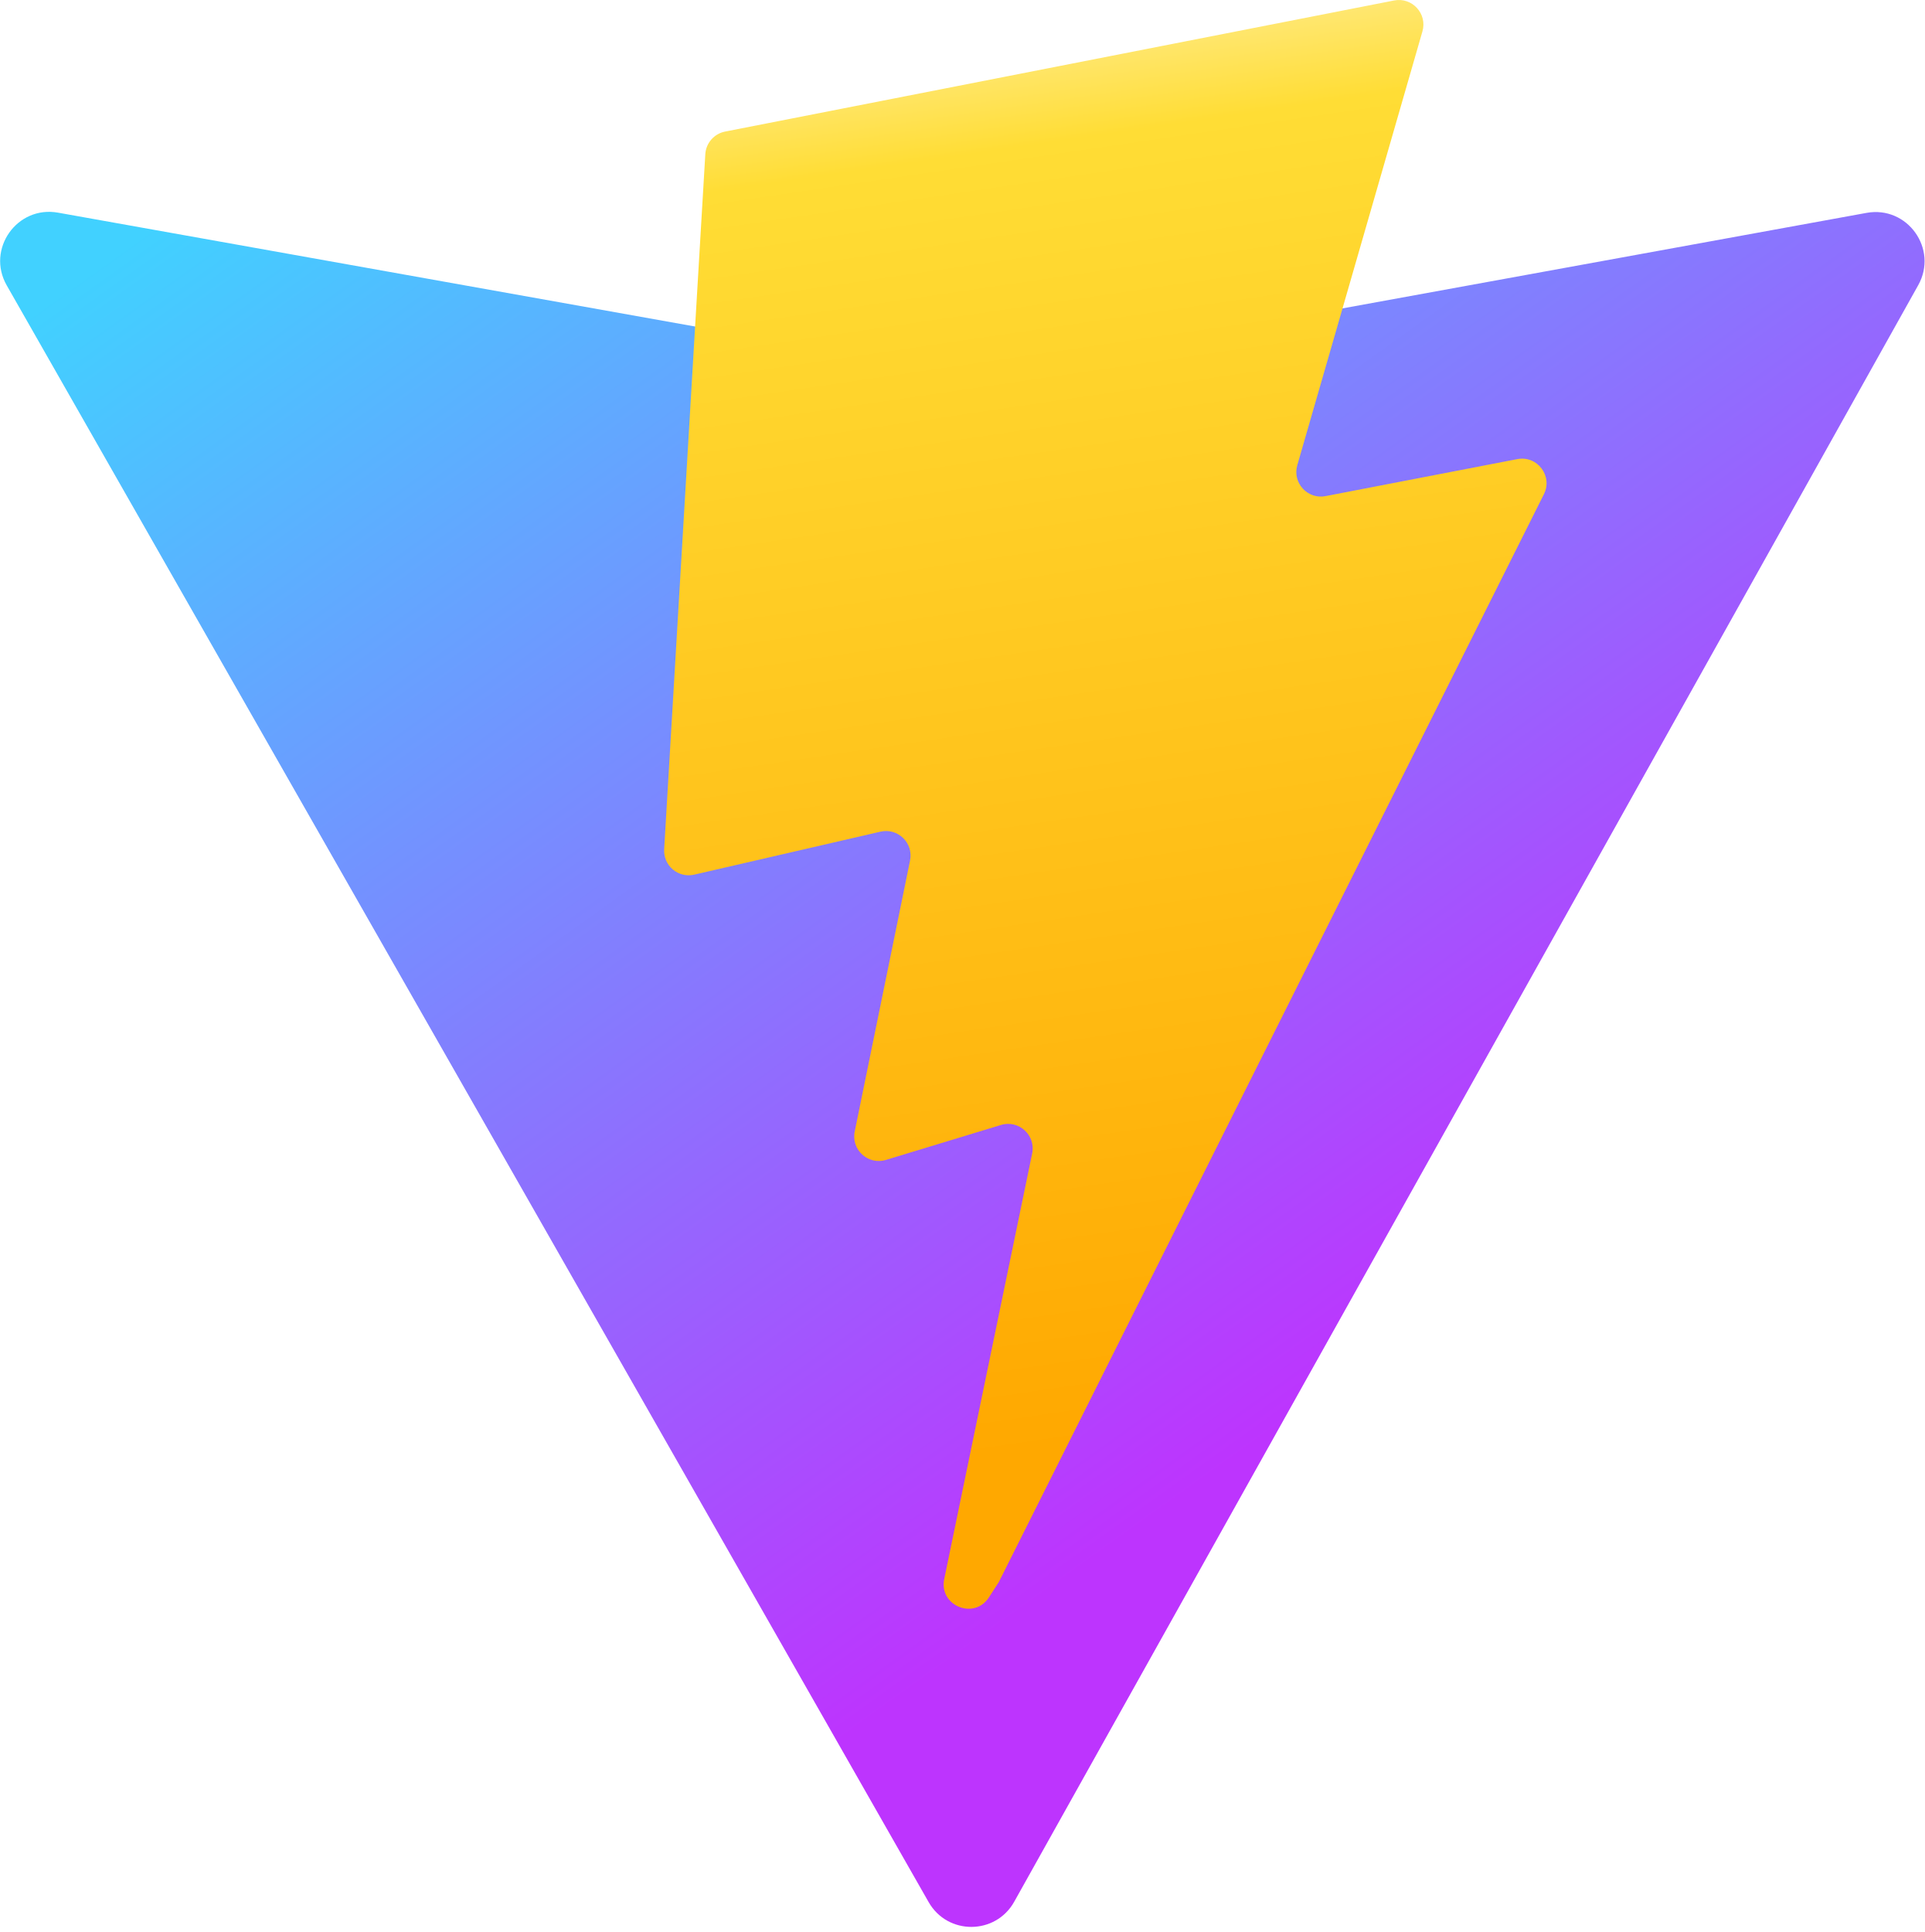
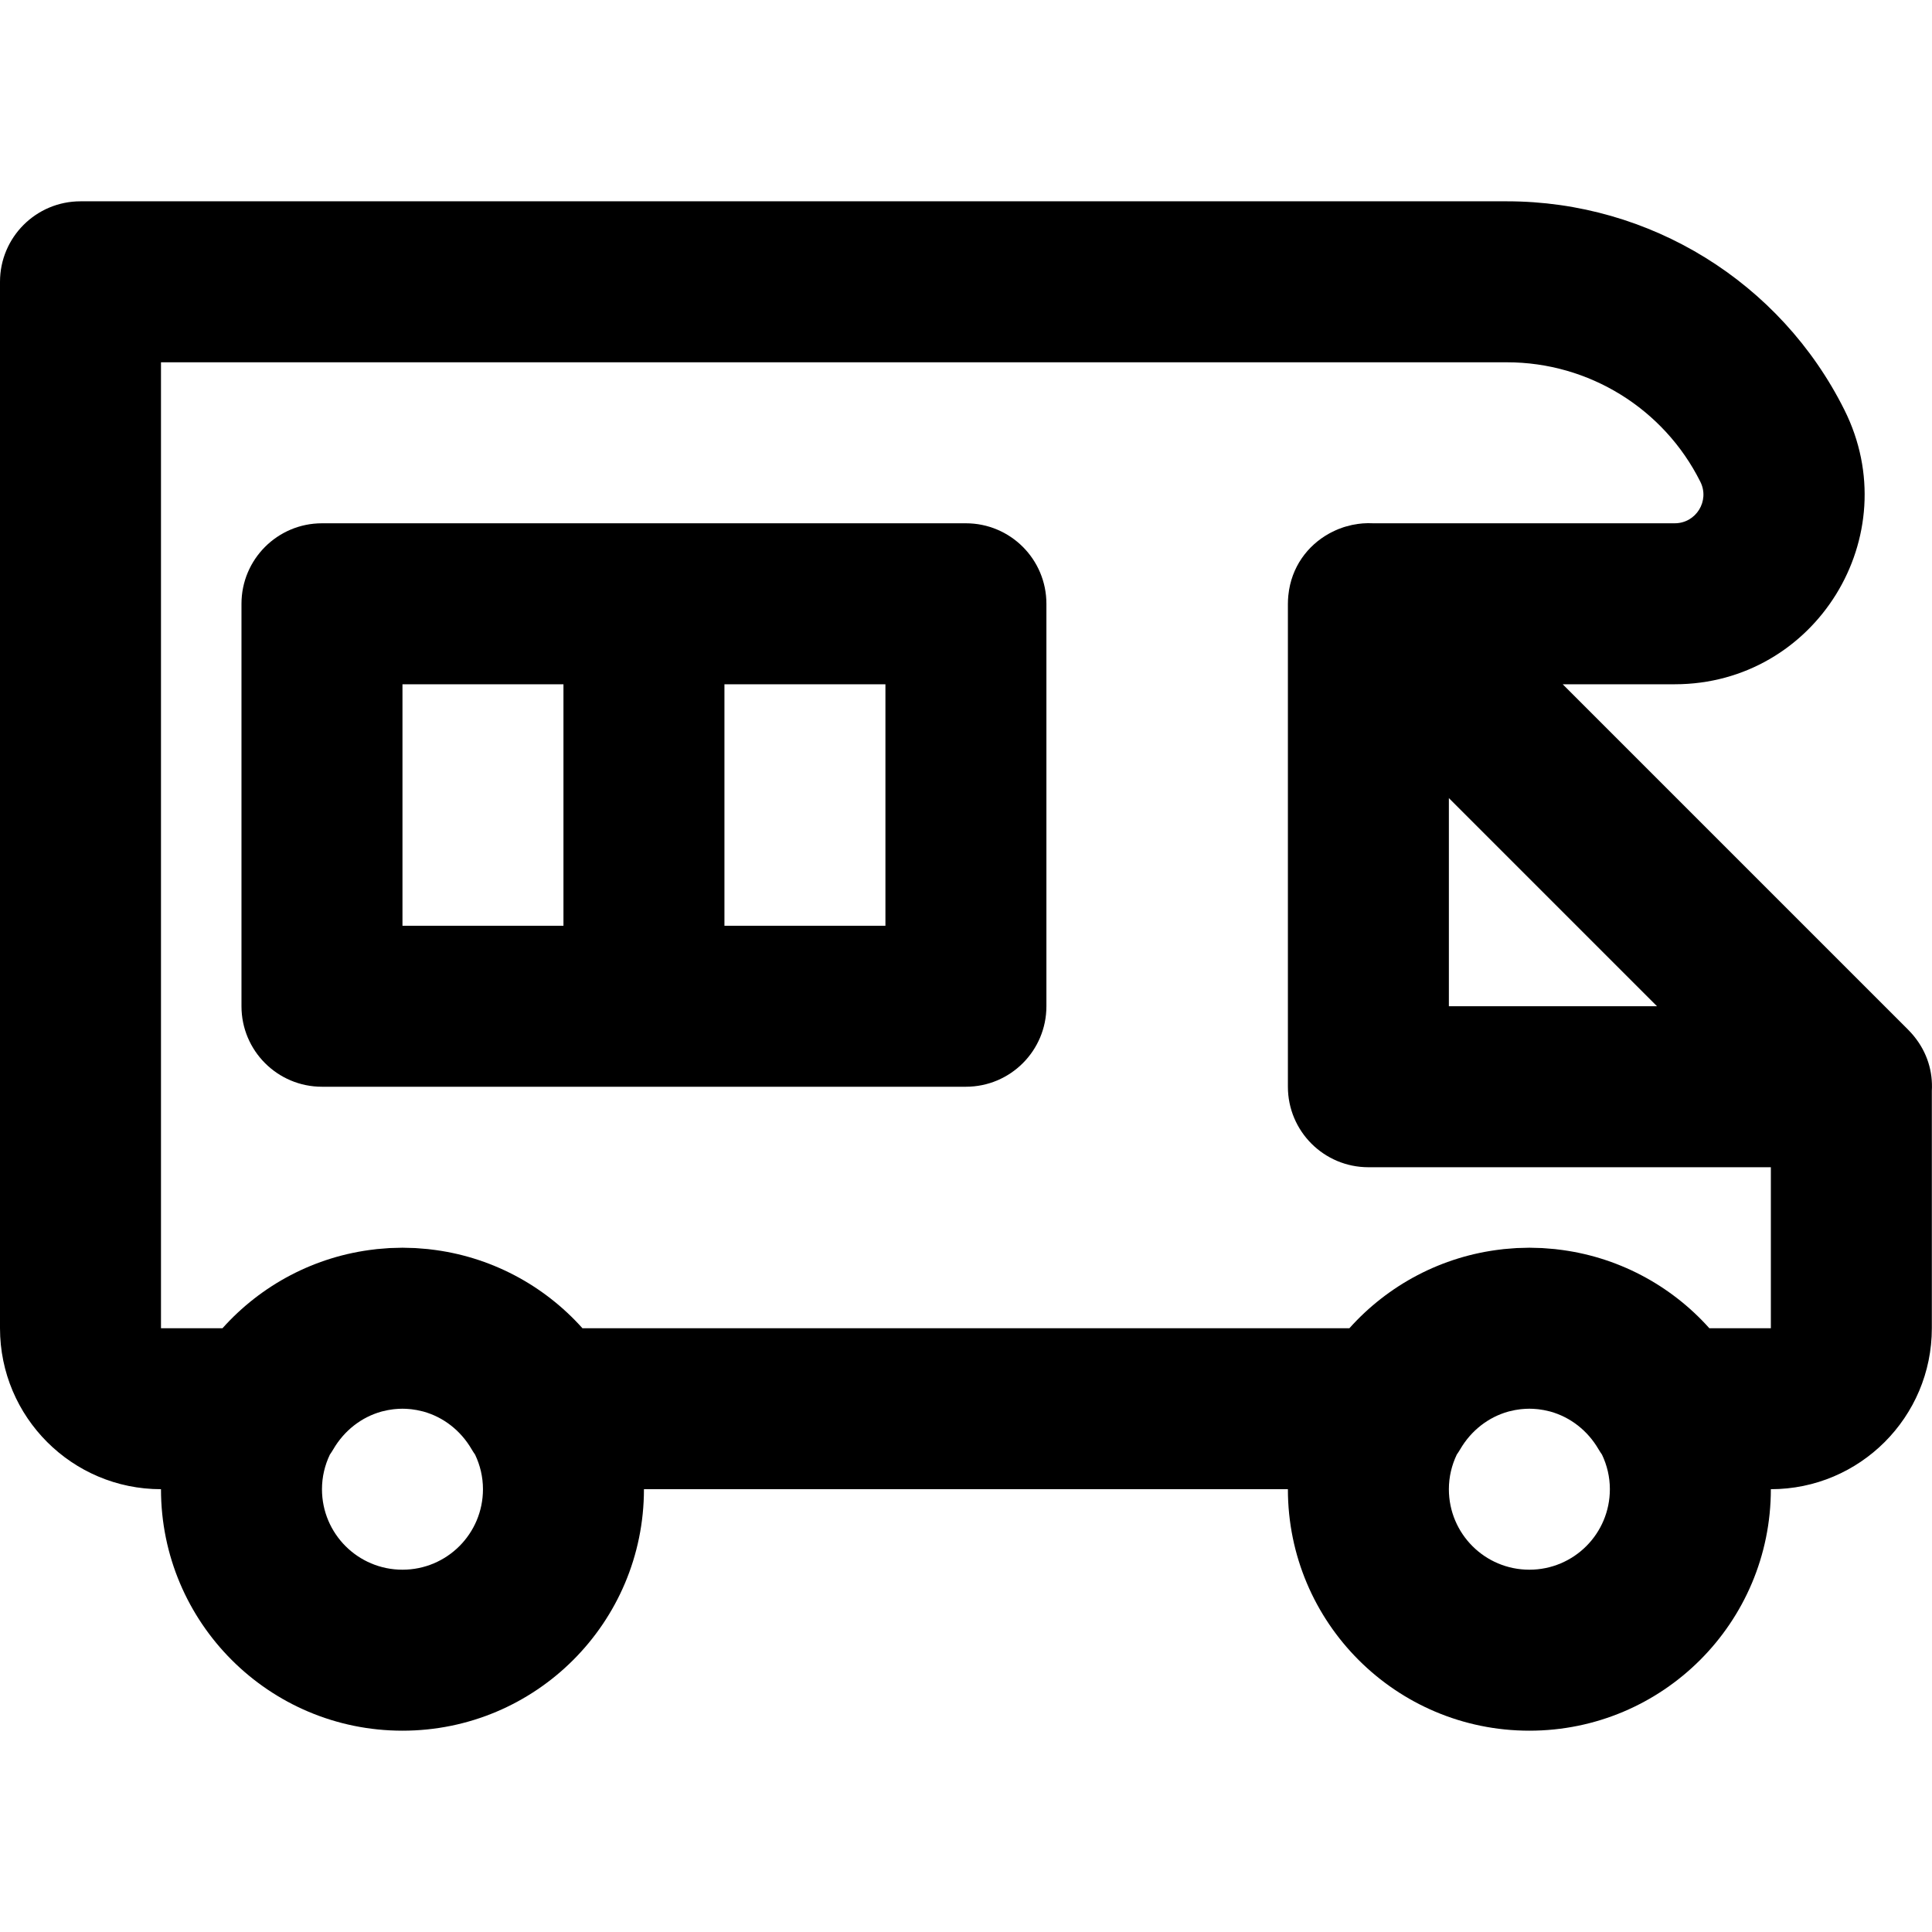
- <svg xmlns="http://www.w3.org/2000/svg" aria-hidden="true" role="img" class="iconify iconify--logos" width="31.88" height="32" preserveAspectRatio="xMidYMid meet" viewBox="0 0 256 257">
-   <defs>
-     <linearGradient id="IconifyId1813088fe1fbc01fb466" x1="-.828%" x2="57.636%" y1="7.652%" y2="78.411%">
-       <stop offset="0%" stop-color="#41D1FF" />
-       <stop offset="100%" stop-color="#BD34FE" />
-     </linearGradient>
-     <linearGradient id="IconifyId1813088fe1fbc01fb467" x1="43.376%" x2="50.316%" y1="2.242%" y2="89.03%">
-       <stop offset="0%" stop-color="#FFEA83" />
-       <stop offset="8.333%" stop-color="#FFDD35" />
-       <stop offset="100%" stop-color="#FFA800" />
-     </linearGradient>
-   </defs>
-   <path fill="url(#IconifyId1813088fe1fbc01fb466)" d="M255.153 37.938L134.897 252.976c-2.483 4.44-8.862 4.466-11.382.048L.875 37.958c-2.746-4.814 1.371-10.646 6.827-9.67l120.385 21.517a6.537 6.537 0 0 0 2.322-.004l117.867-21.483c5.438-.991 9.574 4.796 6.877 9.62Z" />
-   <path fill="url(#IconifyId1813088fe1fbc01fb467)" d="M185.432.063L96.44 17.501a3.268 3.268 0 0 0-2.634 3.014l-5.474 92.456a3.268 3.268 0 0 0 3.997 3.378l24.777-5.718c2.318-.535 4.413 1.507 3.936 3.838l-7.361 36.047c-.495 2.426 1.782 4.5 4.151 3.78l15.304-4.649c2.372-.72 4.652 1.36 4.15 3.788l-11.698 56.621c-.732 3.542 3.979 5.473 5.943 2.437l1.313-2.028l72.516-144.72c1.215-2.423-.88-5.186-3.54-4.672l-25.505 4.922c-2.396.462-4.435-1.77-3.759-4.114l16.646-57.705c.677-2.35-1.37-4.583-3.769-4.113Z" />
+ <svg xmlns="http://www.w3.org/2000/svg" fill="#000000" height="800px" width="800px" version="1.1" id="Layer_1" viewBox="0 0 512.043 512.043" xml:space="preserve">
+   <g>
+     <g>
+       <g>
+         <path d="M507.2,274.546c-0.036-0.044-0.07-0.09-0.106-0.134c-0.393-0.468-0.807-0.927-1.249-1.375     c-0.039-0.04-0.075-0.083-0.115-0.122l-91.562-91.562h29.694c37.363,0,61.678-39.328,44.954-72.738     C471.9,74.757,437.27,53.354,399.403,53.354H21.333C9.551,53.354,0,62.905,0,74.687V352.02c0,23.558,19.109,42.667,42.667,42.667     h0c0,0.001,0,0.001,0,0.002c0,35.355,28.645,64,64,64s64-28.645,64-64c0-0.001,0-0.001,0-0.002h170.667c0,0.001,0,0.001,0,0.002     c0,35.355,28.645,64,64,64c35.355,0,64-28.645,64-64c0-0.001,0-0.001,0-0.002h0c23.558,0,42.667-19.109,42.667-42.667v-62.922     C512.29,284.096,510.82,278.926,507.2,274.546z M384,266.687v-55.161l55.161,55.161H384z M106.667,416.022     c-11.791,0-21.333-9.542-21.333-21.333c0-3.285,0.763-6.384,2.087-9.162c0.321-0.462,0.631-0.935,0.918-1.426     c2.901-4.975,7.474-8.515,12.76-9.987c0.078-0.021,0.156-0.04,0.235-0.06c0.498-0.132,1.002-0.243,1.512-0.338     c0.453-0.082,0.908-0.156,1.371-0.209c0.178-0.021,0.357-0.038,0.536-0.054c0.632-0.056,1.268-0.097,1.915-0.097     s1.283,0.04,1.915,0.097c0.179,0.016,0.358,0.033,0.536,0.054c0.462,0.053,0.918,0.127,1.371,0.209     c0.509,0.095,1.014,0.206,1.512,0.338c0.078,0.02,0.157,0.039,0.235,0.06c5.286,1.472,9.859,5.012,12.76,9.987     c0.286,0.491,0.597,0.963,0.918,1.426c1.324,2.779,2.087,5.877,2.087,9.162C128,406.48,118.458,416.022,106.667,416.022z      M405.333,416.022c-11.791,0-21.333-9.542-21.333-21.333c0-3.286,0.763-6.384,2.087-9.163c0.321-0.462,0.631-0.934,0.918-1.426     c2.901-4.975,7.474-8.515,12.76-9.987c0.078-0.021,0.156-0.04,0.235-0.06c0.498-0.132,1.002-0.243,1.512-0.338     c0.453-0.082,0.908-0.156,1.371-0.209c0.178-0.021,0.357-0.038,0.536-0.054c0.632-0.056,1.268-0.097,1.915-0.097     s1.283,0.04,1.915,0.097c0.179,0.016,0.358,0.033,0.536,0.054c0.462,0.053,0.918,0.127,1.371,0.209     c0.509,0.095,1.014,0.206,1.512,0.338c0.078,0.02,0.157,0.039,0.235,0.06c5.286,1.472,9.859,5.012,12.76,9.987     c0.286,0.491,0.597,0.963,0.918,1.426c1.324,2.779,2.087,5.877,2.087,9.162C426.667,406.48,417.125,416.022,405.333,416.022z      M453.028,352.02c-10.196-11.39-24.41-19.097-40.421-20.908c-0.161-0.018-0.319-0.044-0.48-0.061     c-0.823-0.087-1.654-0.146-2.487-0.202c-0.315-0.021-0.626-0.055-0.942-0.072c-0.701-0.036-1.409-0.043-2.115-0.057     c-0.417-0.008-0.831-0.034-1.25-0.034s-0.833,0.026-1.25,0.034c-0.707,0.014-1.415,0.021-2.115,0.057     c-0.315,0.017-0.627,0.05-0.942,0.072c-0.832,0.055-1.664,0.115-2.487,0.202c-0.161,0.017-0.319,0.042-0.479,0.061     c-16.011,1.811-30.225,9.518-40.422,20.908H154.362c-10.196-11.39-24.411-19.097-40.422-20.908     c-0.16-0.018-0.319-0.044-0.479-0.061c-0.823-0.087-1.655-0.146-2.487-0.202c-0.315-0.021-0.626-0.055-0.942-0.072     c-0.701-0.036-1.409-0.043-2.115-0.057c-0.417-0.008-0.831-0.034-1.25-0.034s-0.833,0.026-1.25,0.034     c-0.707,0.014-1.415,0.021-2.115,0.057c-0.315,0.017-0.627,0.05-0.942,0.072c-0.832,0.055-1.664,0.115-2.487,0.202     c-0.161,0.017-0.319,0.042-0.479,0.061c-16.011,1.811-30.225,9.518-40.422,20.908H42.667v-256h356.736     c21.704,0,41.555,12.269,51.252,31.678c2.526,5.047-1.147,10.988-6.793,10.988h-79.957c-1.84-0.095-3.674,0.05-5.46,0.422     c-0.084,0.017-0.166,0.038-0.25,0.056c-0.499,0.11-0.994,0.237-1.484,0.381c-0.209,0.061-0.419,0.12-0.626,0.187     c-0.502,0.164-0.998,0.344-1.487,0.544c-0.246,0.101-0.485,0.213-0.726,0.323c-0.365,0.165-0.726,0.336-1.081,0.521     c-0.184,0.096-0.365,0.194-0.546,0.295c-5.707,3.169-10.019,8.892-10.778,16.274c-0.009,0.079-0.019,0.157-0.027,0.236     c-0.063,0.684-0.105,1.377-0.105,2.088c0,0.002,0,0.004,0,0.006v0.002V288.02v0.002c0,11.782,9.551,21.333,21.333,21.333h106.667     v42.665H453.028z" />
+         <path d="M256,138.689h-85.333H85.333C73.551,138.689,64,148.24,64,160.022v106.667c0,11.782,9.551,21.333,21.333,21.333h85.333     H256c11.782,0,21.333-9.551,21.333-21.333V160.022C277.333,148.24,267.782,138.689,256,138.689z M106.667,181.356h42.667v64     h-42.667V181.356z M234.667,245.356H192v-64h42.667V245.356z" />
+       </g>
+     </g>
+   </g>
</svg>
